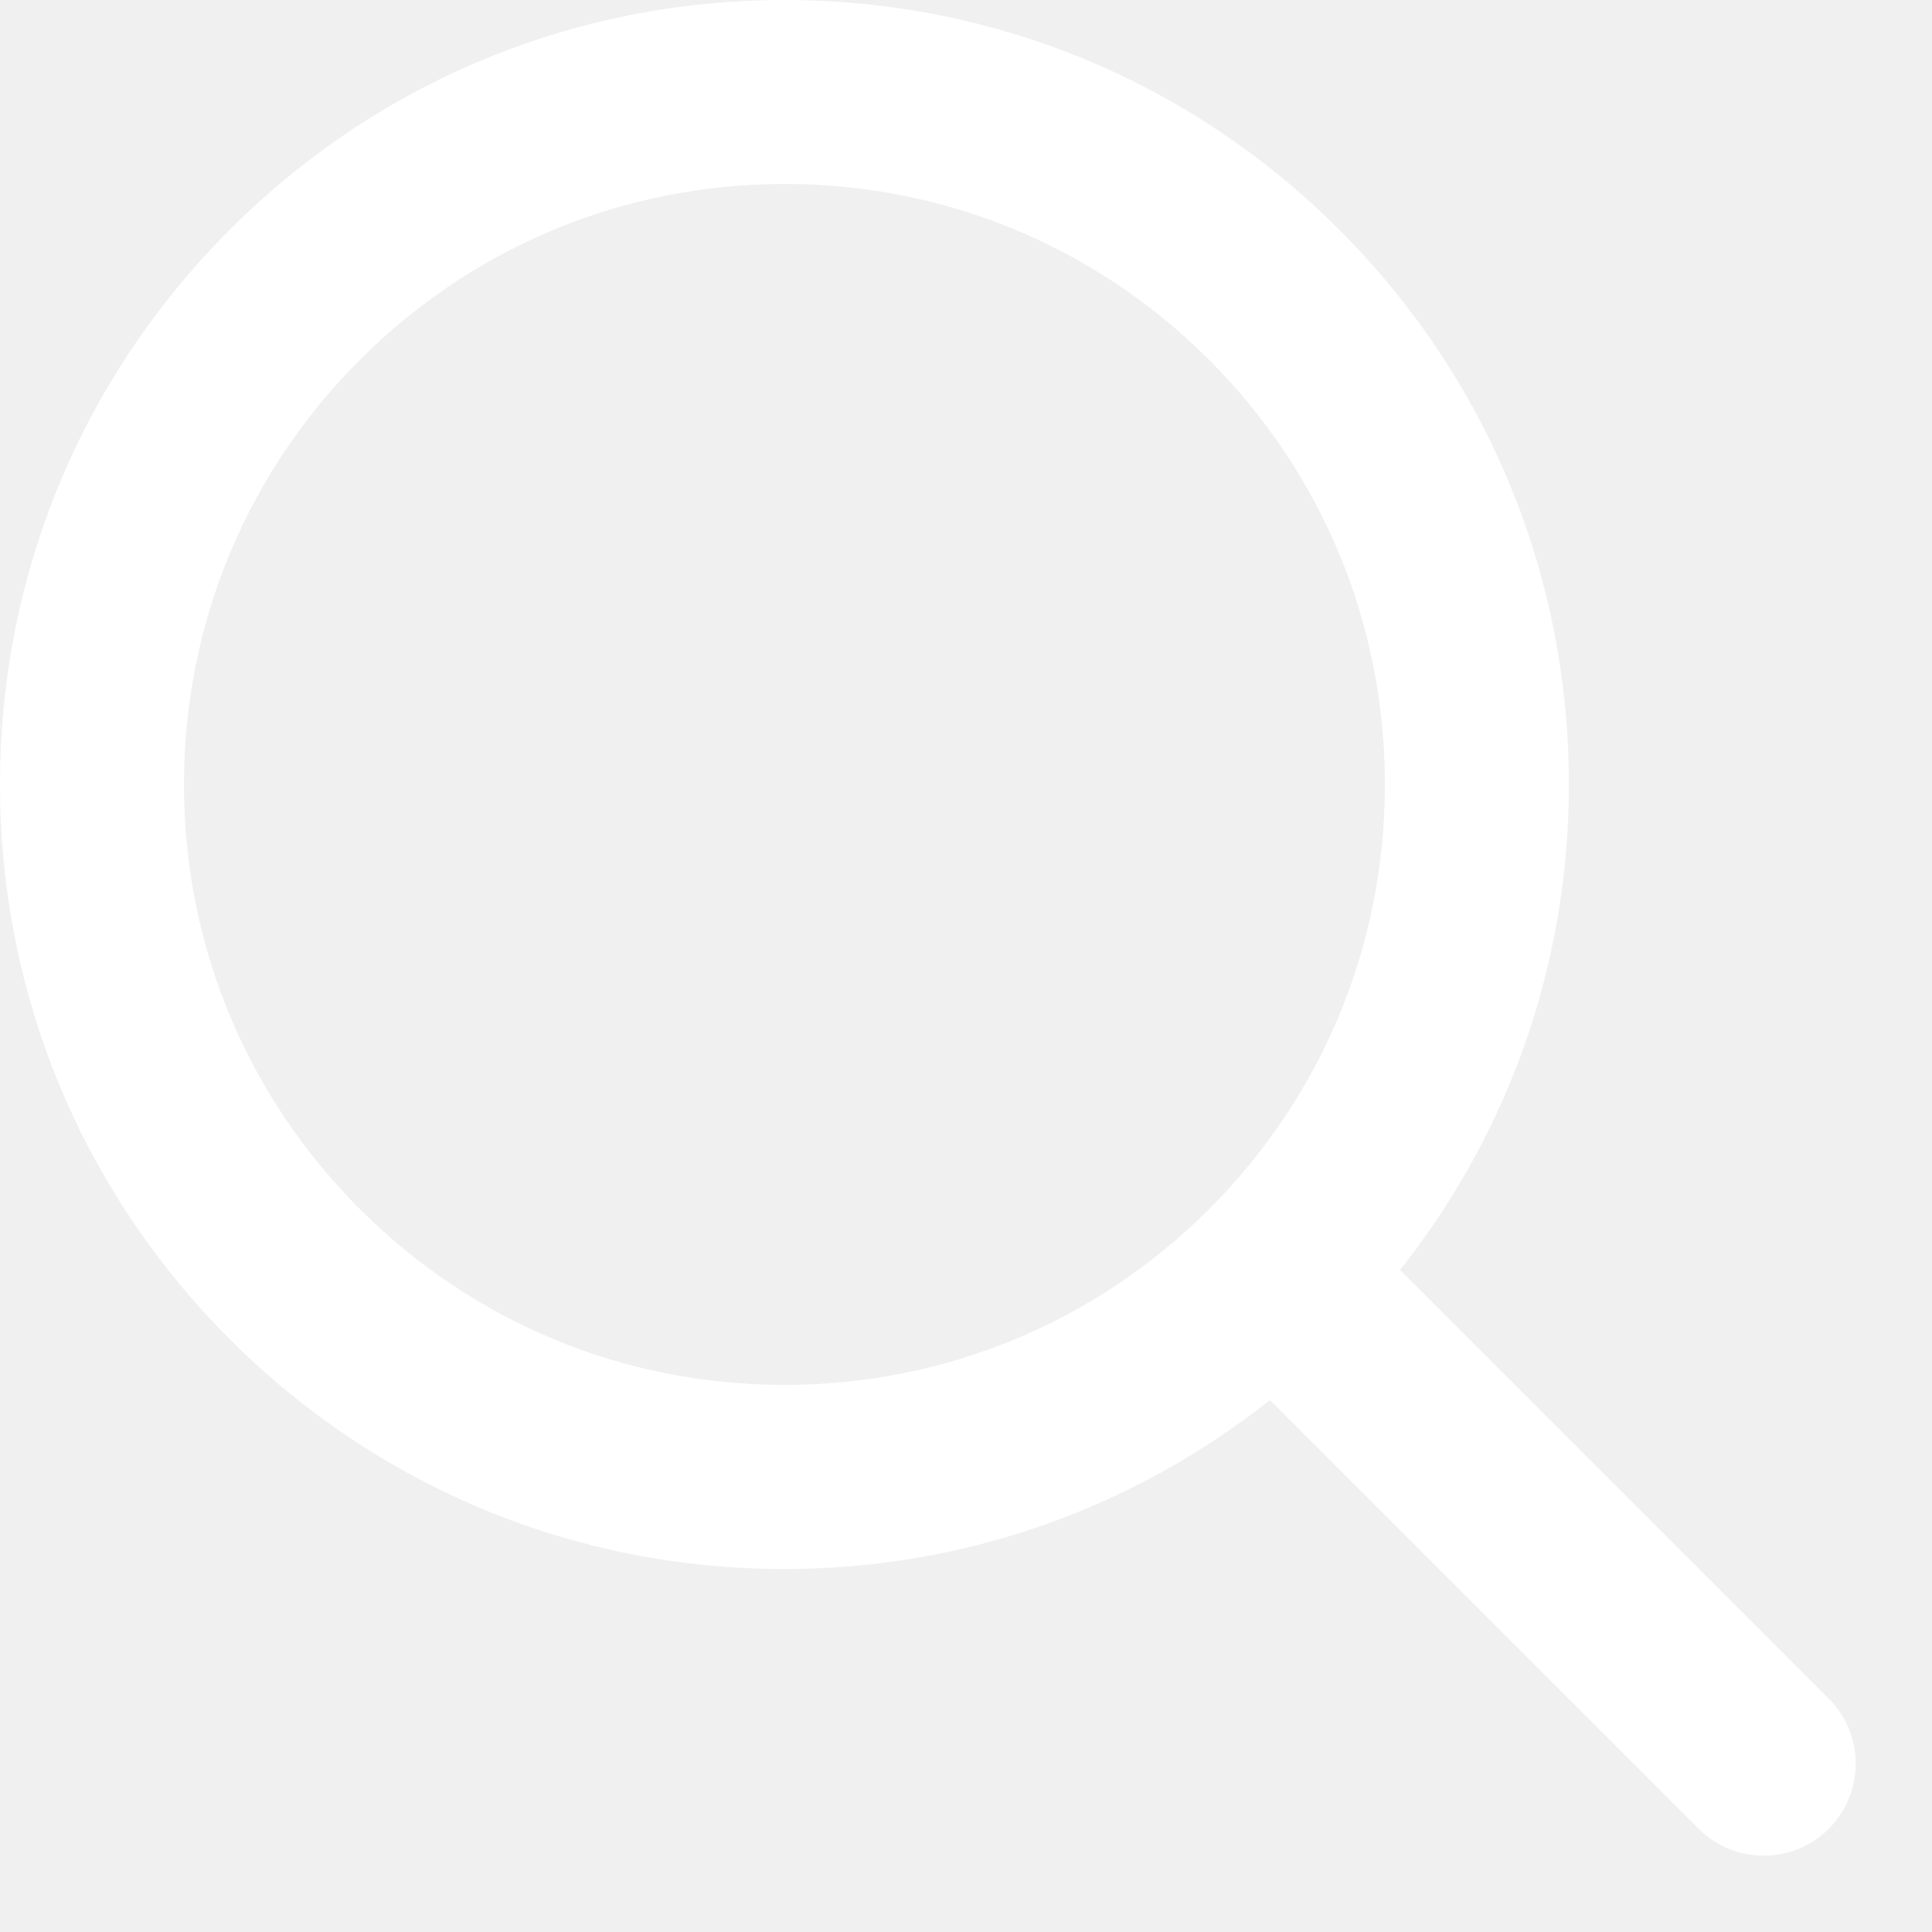
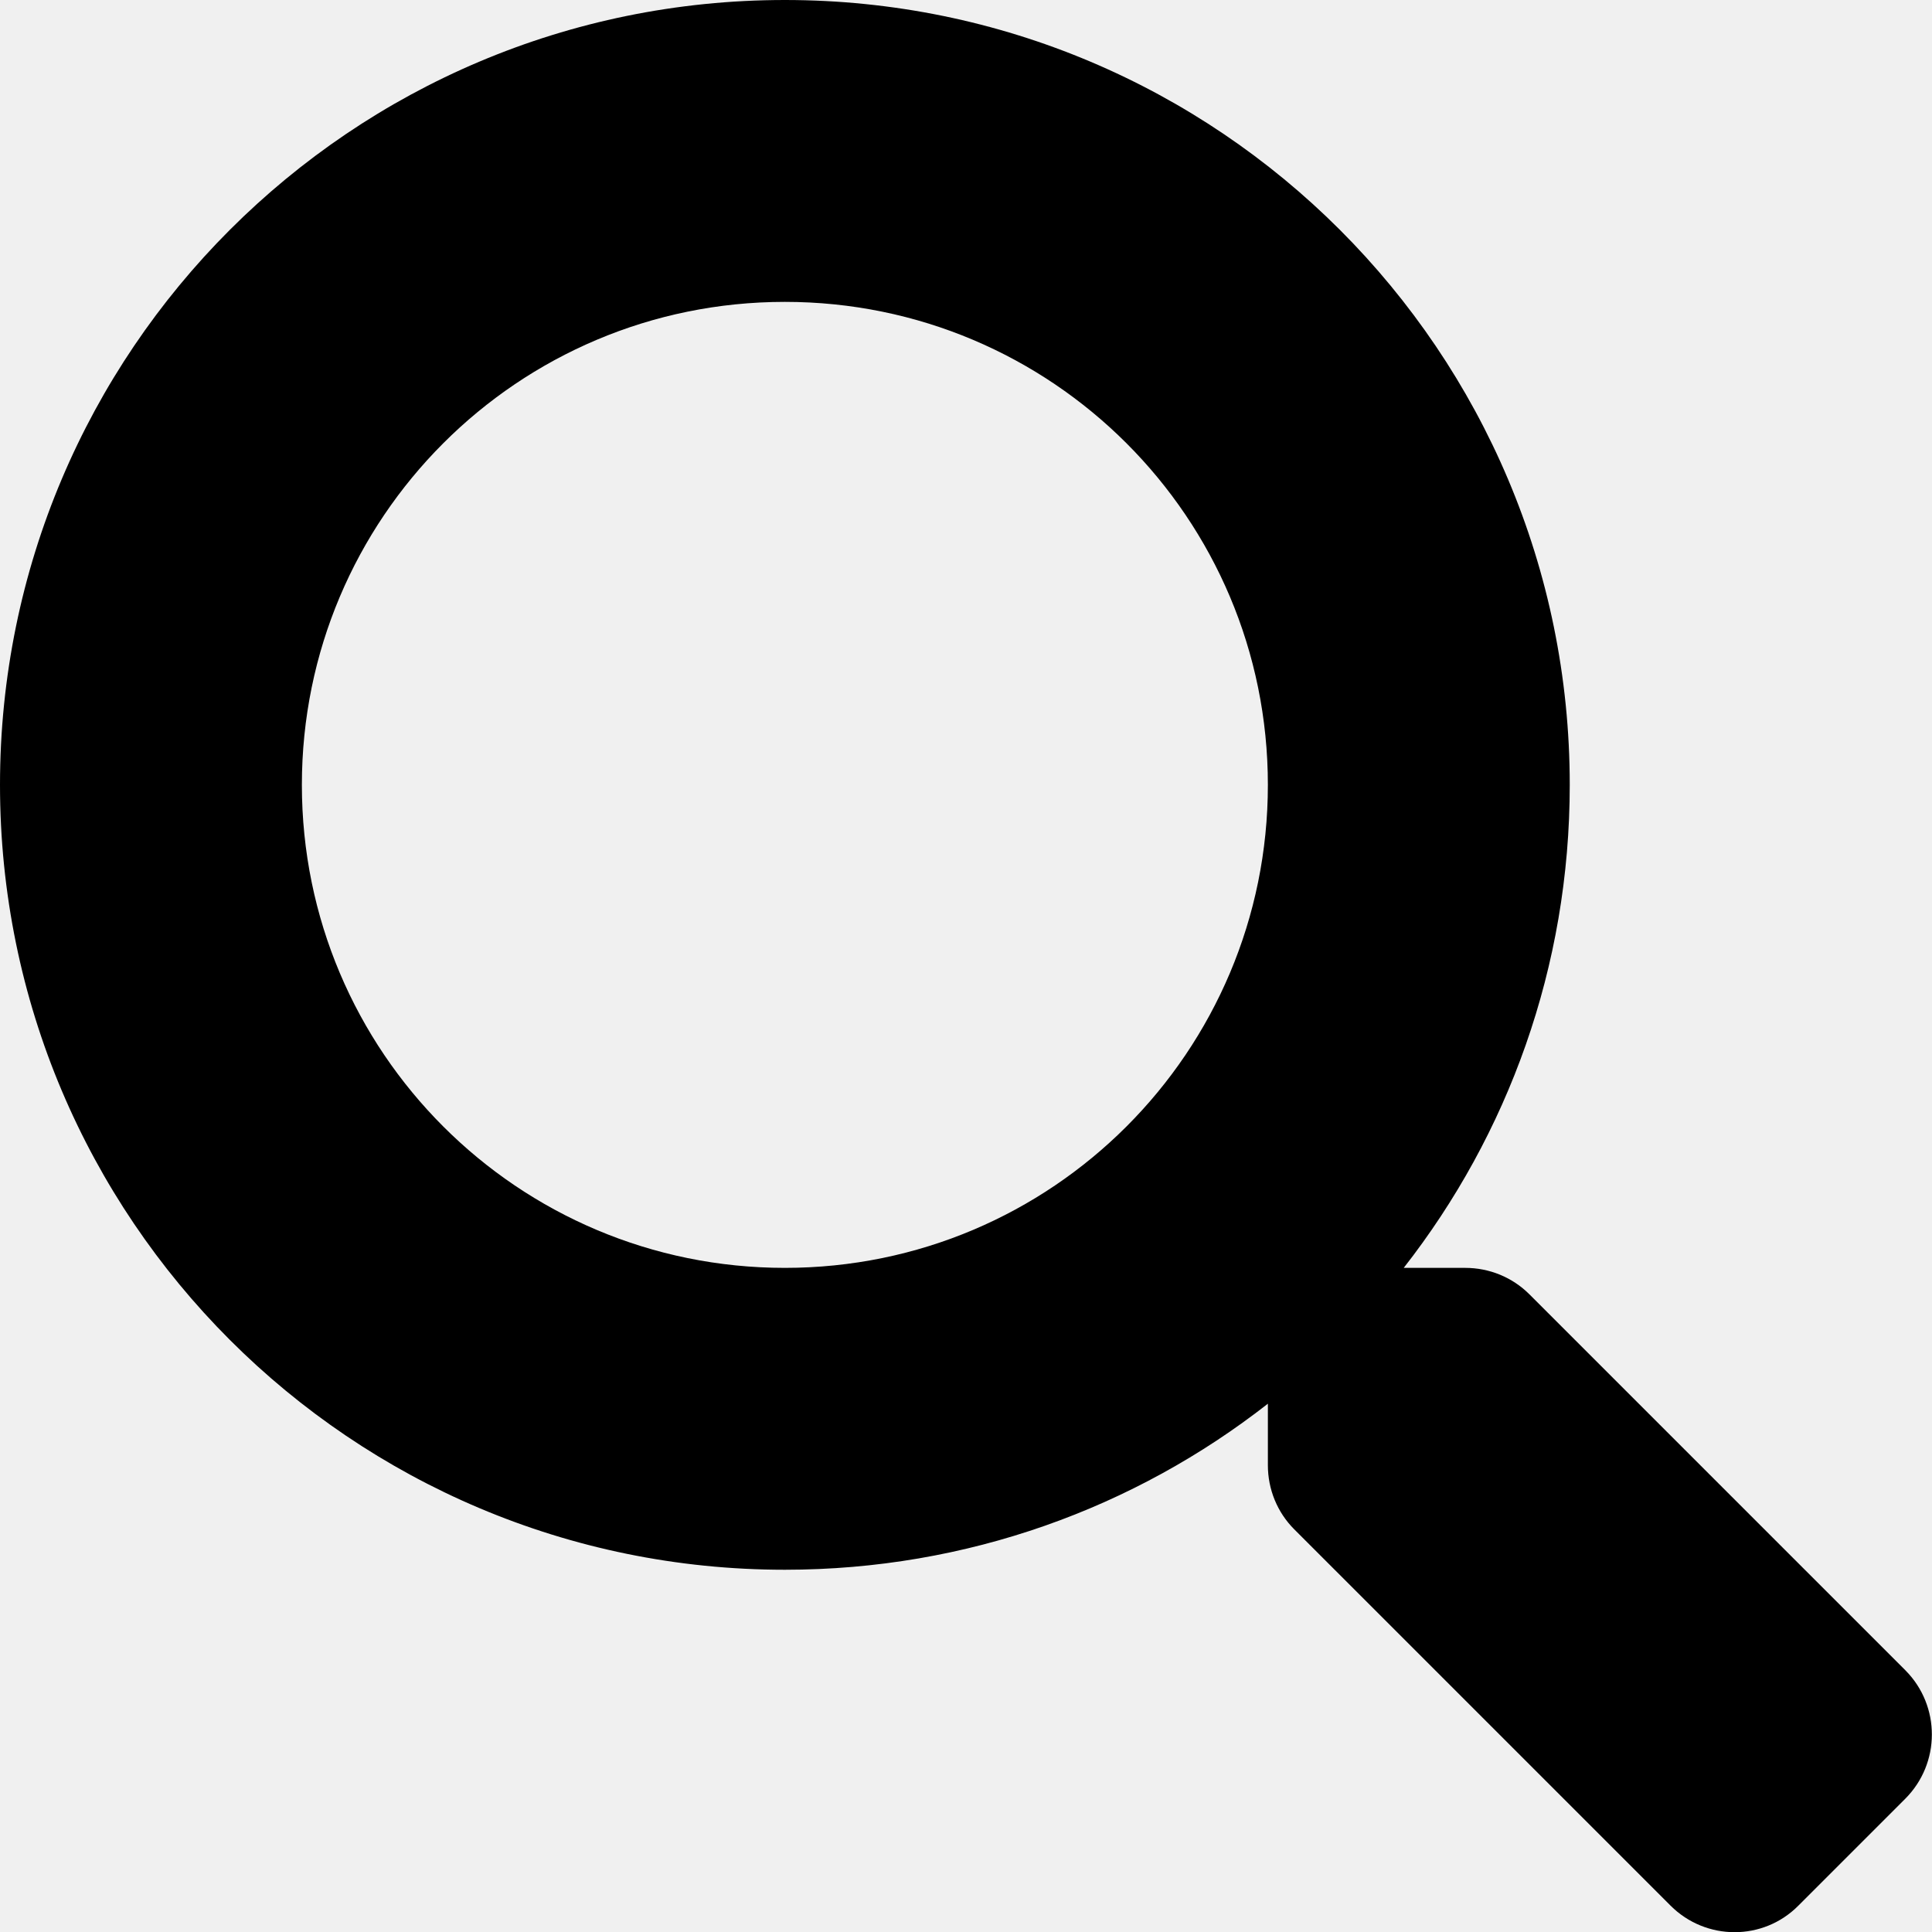
- <svg xmlns="http://www.w3.org/2000/svg" width="18px" height="18px" viewBox="0 0 18 18" version="1.1">
-   <g id="Exchange" stroke="none" stroke-width="1" fill="none" fill-rule="evenodd">
-     <g id="Exchange-select-coin" transform="translate(-43, -124)" fill="#FFFFFF">
-       <g id="search" transform="translate(43, 124)">
-         <path d="M3.353,11.265 C4.409,12.321 5.814,12.903 7.308,12.903 C8.803,12.903 10.208,12.321 11.265,11.265 C12.321,10.209 12.903,8.804 12.903,7.309 C12.903,5.814 12.321,4.409 11.265,3.353 C10.209,2.296 8.803,1.714 7.309,1.714 C5.814,1.714 4.409,2.296 3.353,3.353 C2.296,4.409 1.714,5.815 1.714,7.309 C1.714,8.804 2.296,10.209 3.353,11.265 M7.309,0 C9.261,0 11.097,0.76 12.477,2.14 C13.857,3.52 14.617,5.355 14.617,7.309 C14.617,8.973 14.061,10.547 13.044,11.832 L17.038,15.826 C17.373,16.161 17.373,16.704 17.038,17.038 C16.871,17.206 16.652,17.289 16.432,17.289 C16.213,17.289 15.993,17.206 15.826,17.038 L11.832,13.044 C10.547,14.061 8.972,14.618 7.308,14.618 C5.356,14.618 3.521,13.857 2.141,12.477 C0.761,11.097 0,9.261 0,7.309 C0,5.356 0.76,3.521 2.141,2.14 C3.521,0.76 5.356,0 7.309,0" id="Fill-1" />
-       </g>
-     </g>
-   </g>
+ <svg xmlns="http://www.w3.org/2000/svg" aria-hidden="true" focusable="false" data-prefix="fas" data-icon="search" class="svg-inline--fa fa-search fa-w-16" role="img" viewBox="0 0 512 512">
+   <path fill="currentColor" d="M505 442.7L405.3 343c-4.5-4.5-10.6-7-17-7H372c27.6-35.3 44-79.7 44-128C416 93.1 322.9 0 208 0S0 93.1 0 208s93.1 208 208 208c48.3 0 92.7-16.4 128-44v16.3c0 6.4 2.5 12.5 7 17l99.7 99.7c9.4 9.4 24.6 9.4 33.9 0l28.3-28.3c9.4-9.4 9.4-24.6.1-34zM208 336c-70.7 0-128-57.2-128-128 0-70.7 57.2-128 128-128 70.7 0 128 57.2 128 128 0 70.7-57.2 128-128 128z" />
</svg>
